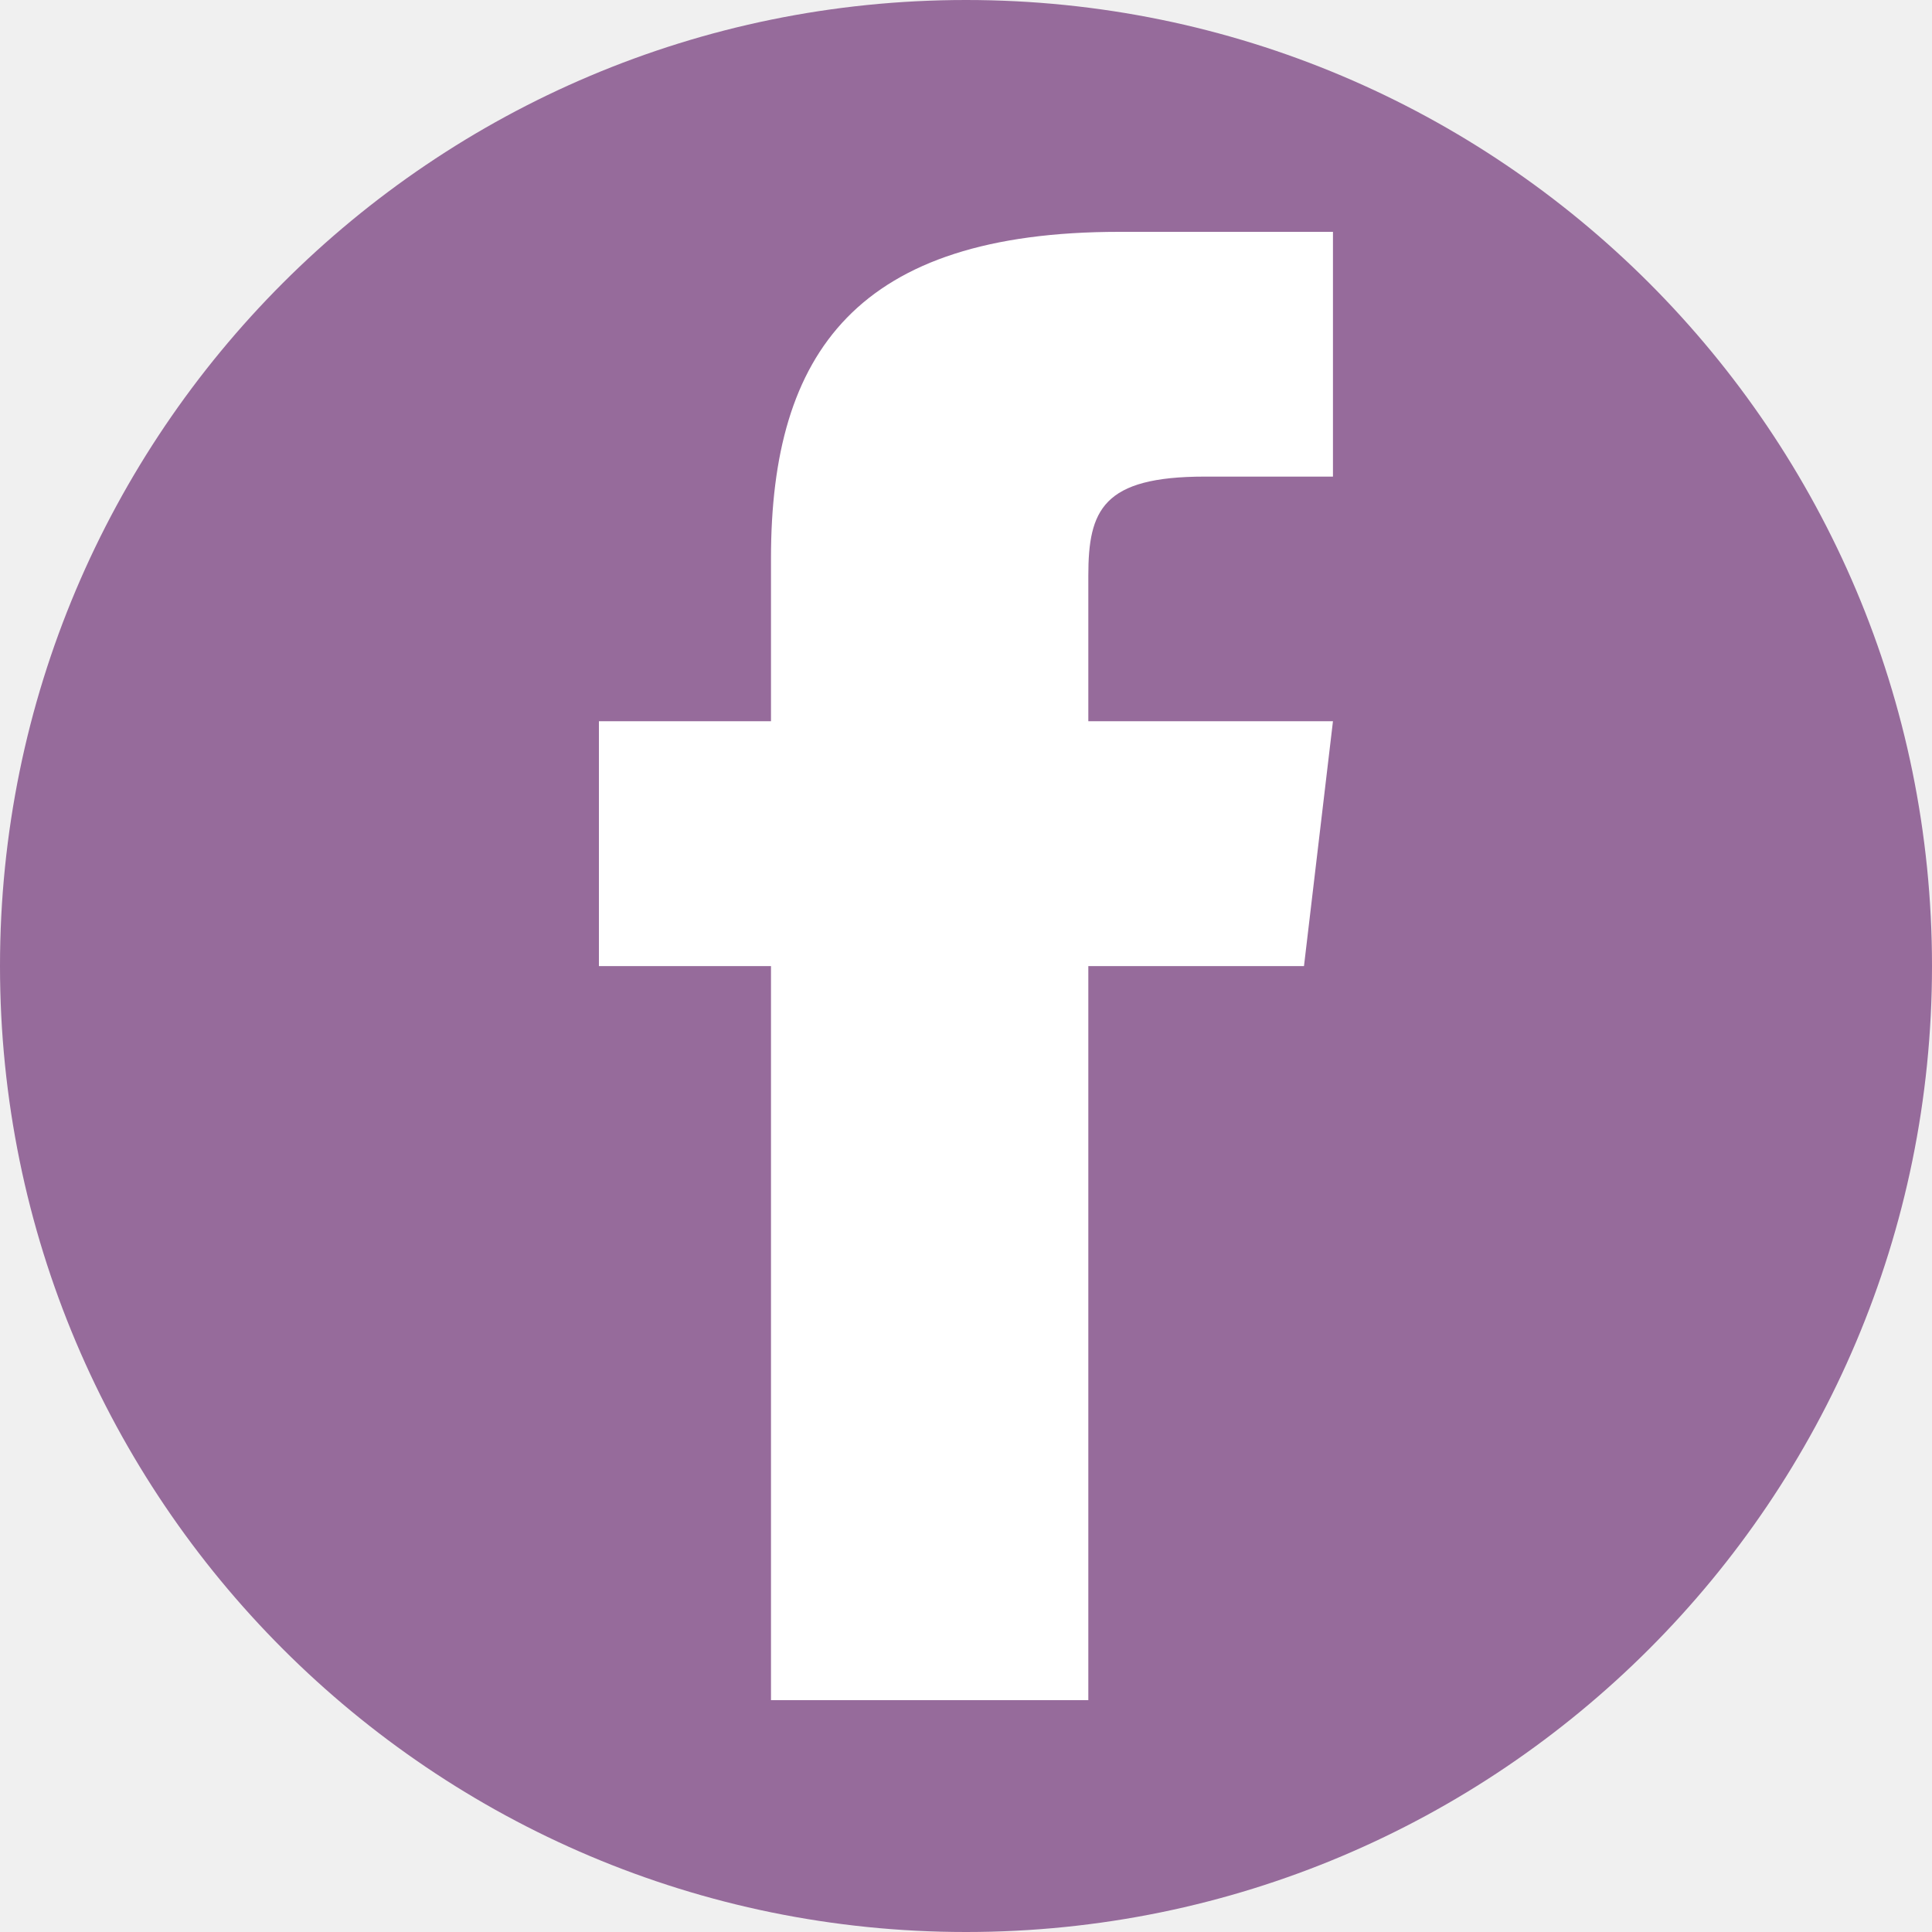
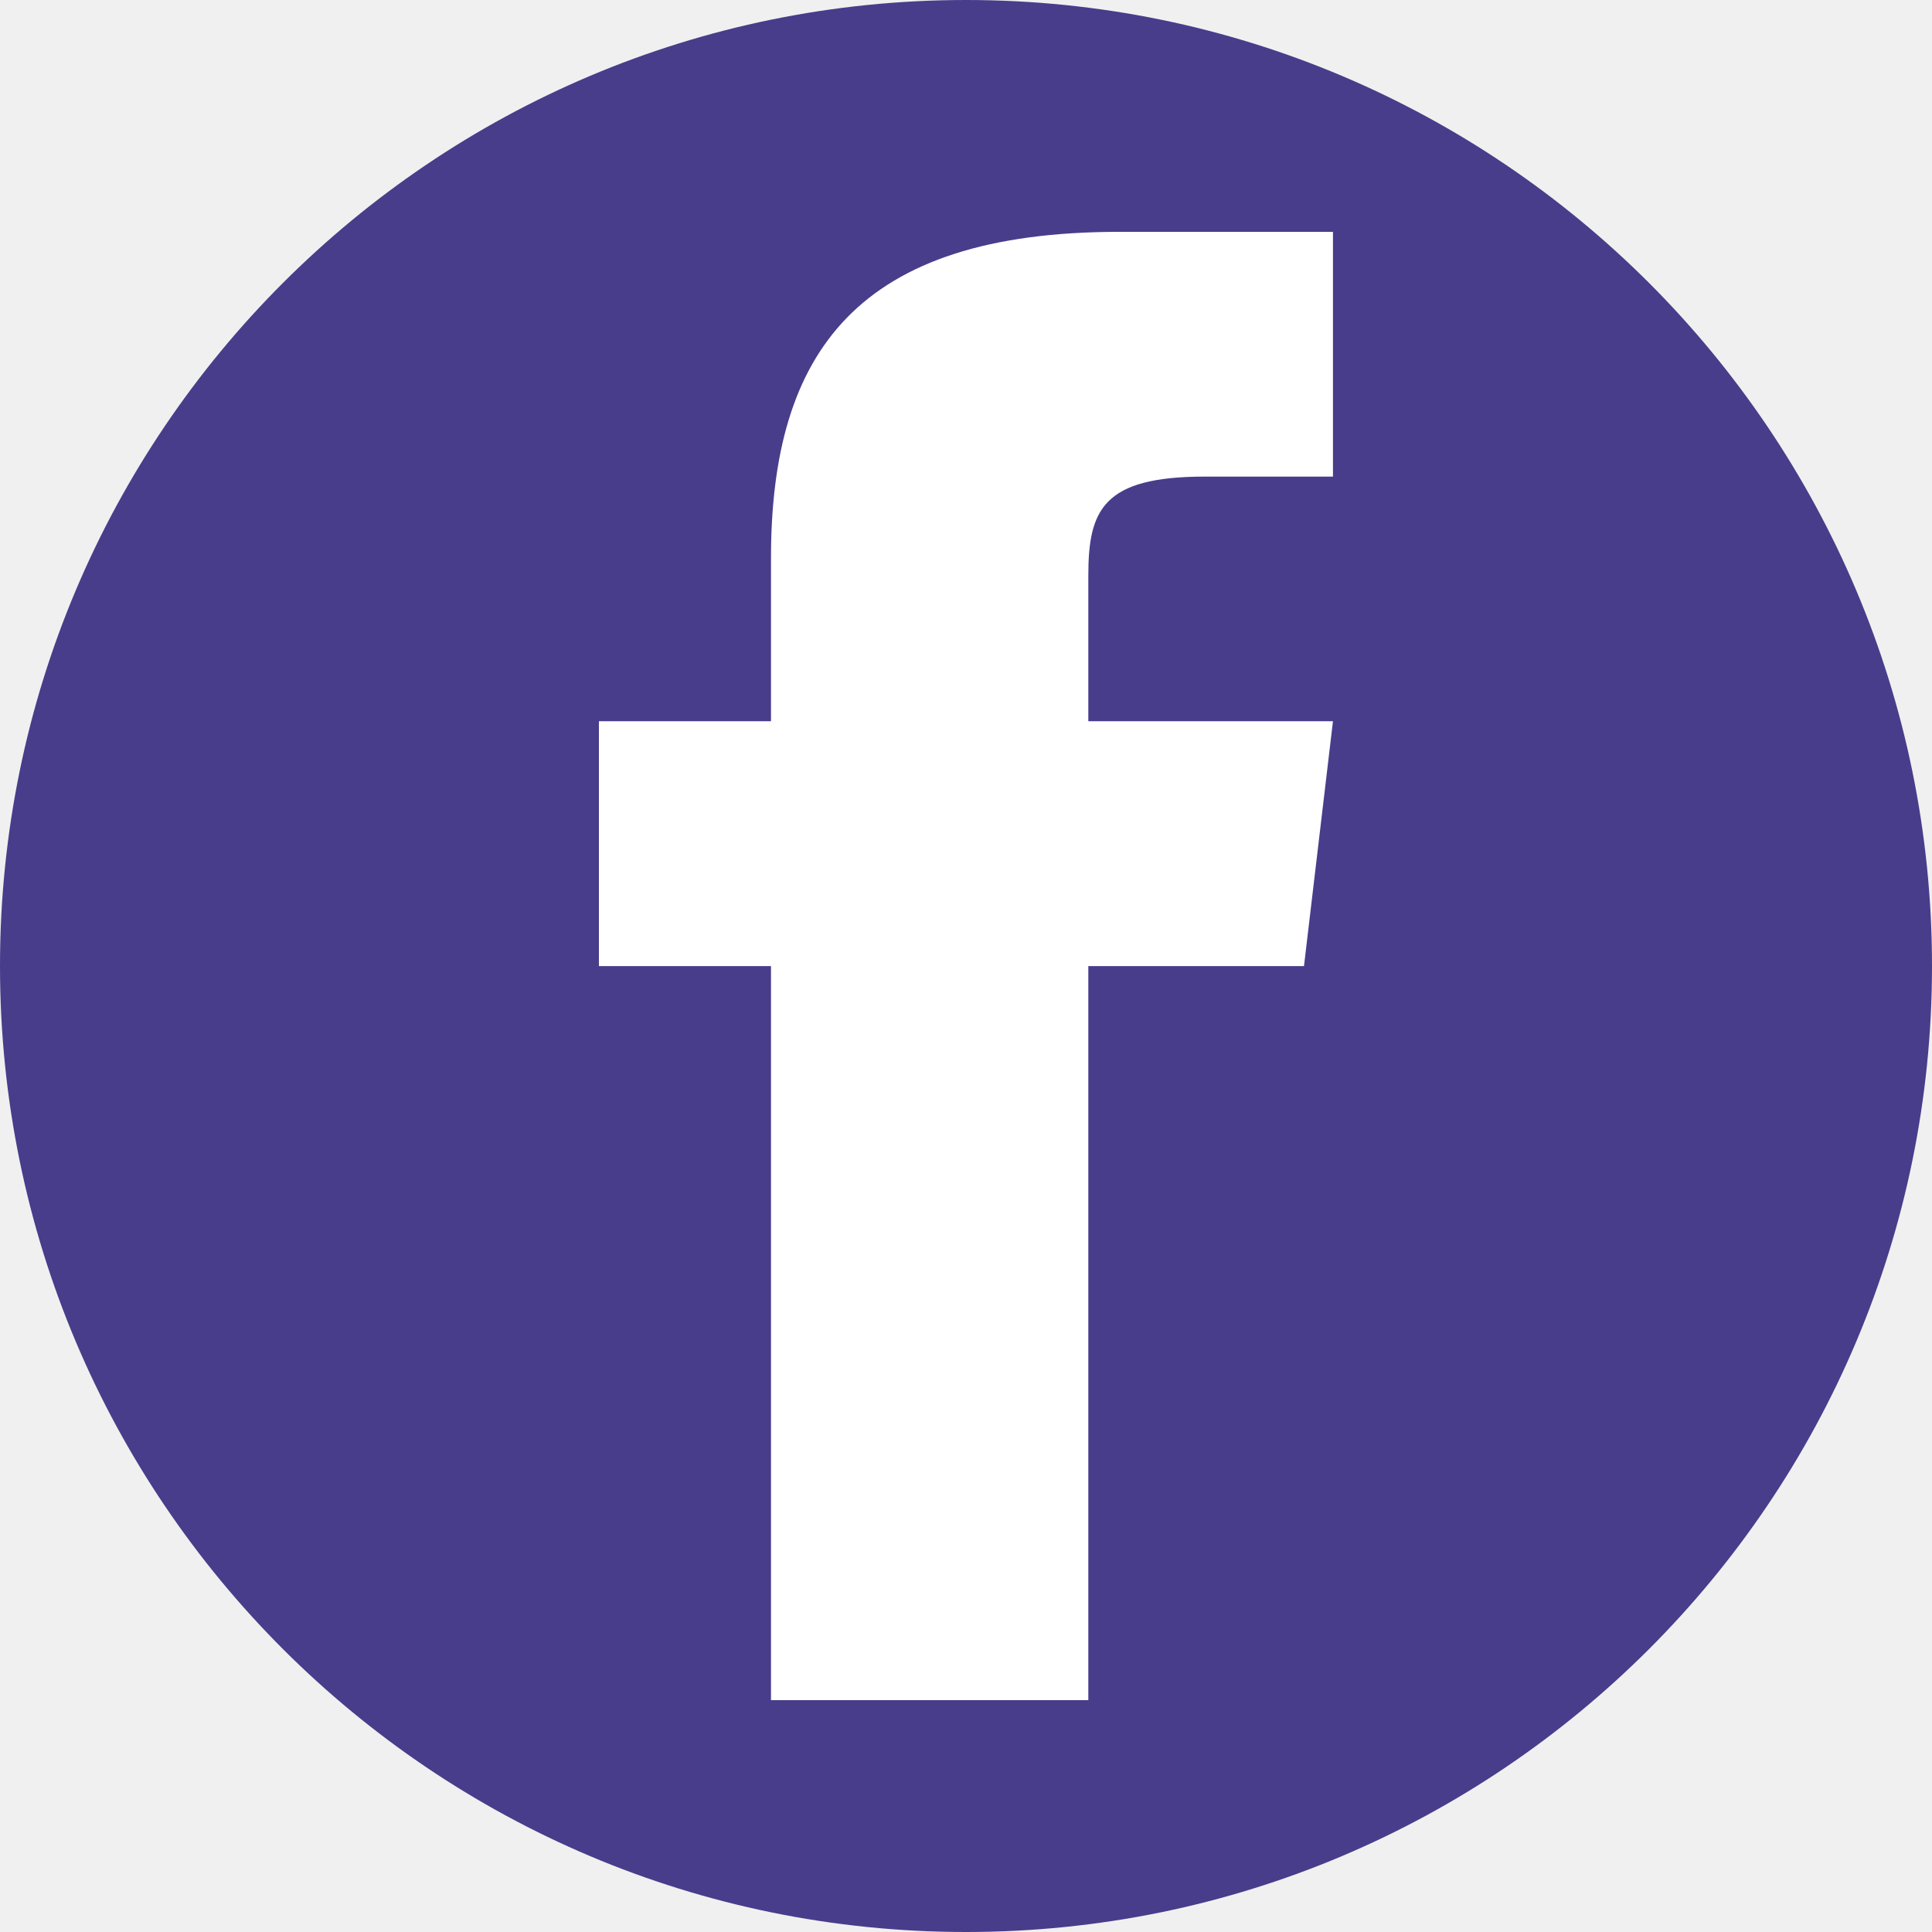
<svg xmlns="http://www.w3.org/2000/svg" height="500" id="svg2" version="1.1" width="500">
  <defs id="defs4" />
  <g id="layer1" transform="translate(0,-552.3622)">
-     <rect height="500" id="rect3758-1" rx="250" ry="250" style="fill:#966b9b;fill-opacity:1;stroke:none" width="500" x="0" y="552.362" />
+     <rect height="500" id="rect3758-1" rx="250" ry="250" style="fill: #483D8B;fill-opacity:1;stroke:none" width="500" x="0" y="552.362" />
    <path d="M 289.688 60 C 221.903 60 199.531 91.101 199.531 144.438 L 199.531 186.656 L 155 186.656 L 155 250.031 L 199.531 250.031 L 199.531 440 L 281.656 440 L 281.656 250.031 L 337.469 250.031 L 344.969 186.656 L 281.656 186.656 L 281.656 149 C 281.656 131.98 285.391 123.344 311.812 123.344 L 344.969 123.344 L 344.969 60 L 289.688 60 z " id="rect2989-1" style="fill:#ffffff;fill-opacity:1;stroke:none" transform="translate(0,552.3622)" />
  </g>
</svg>
